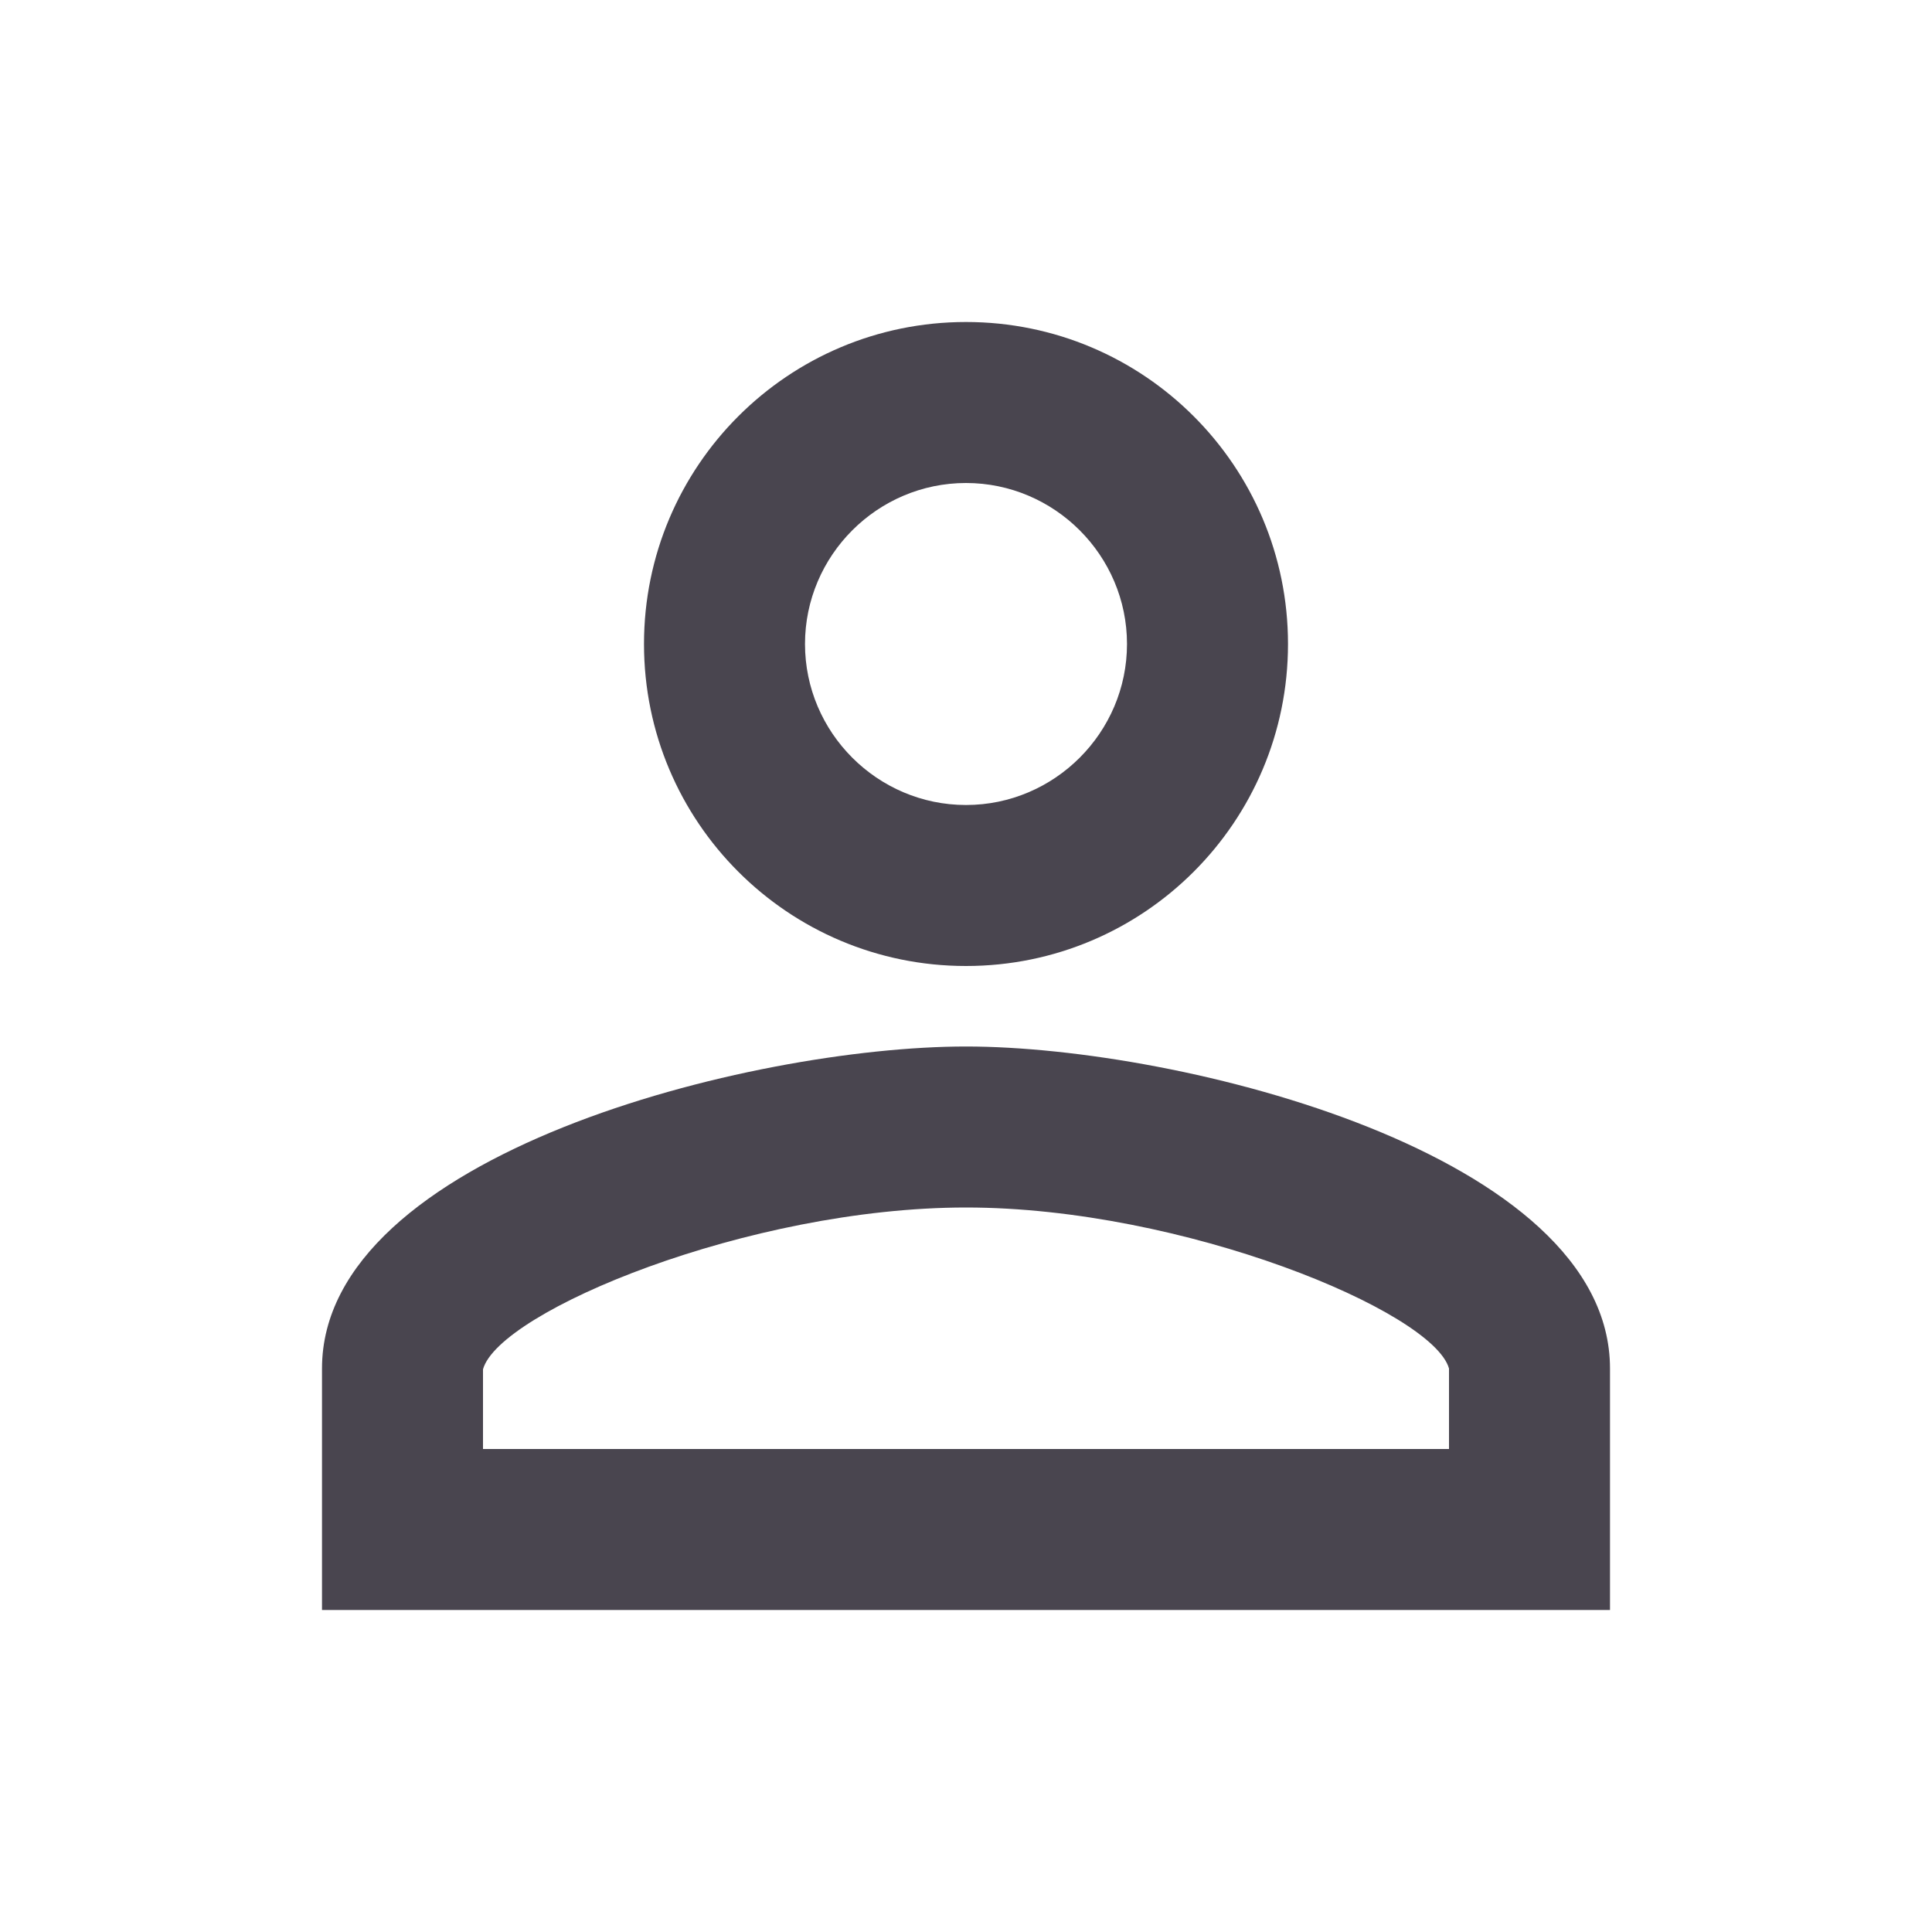
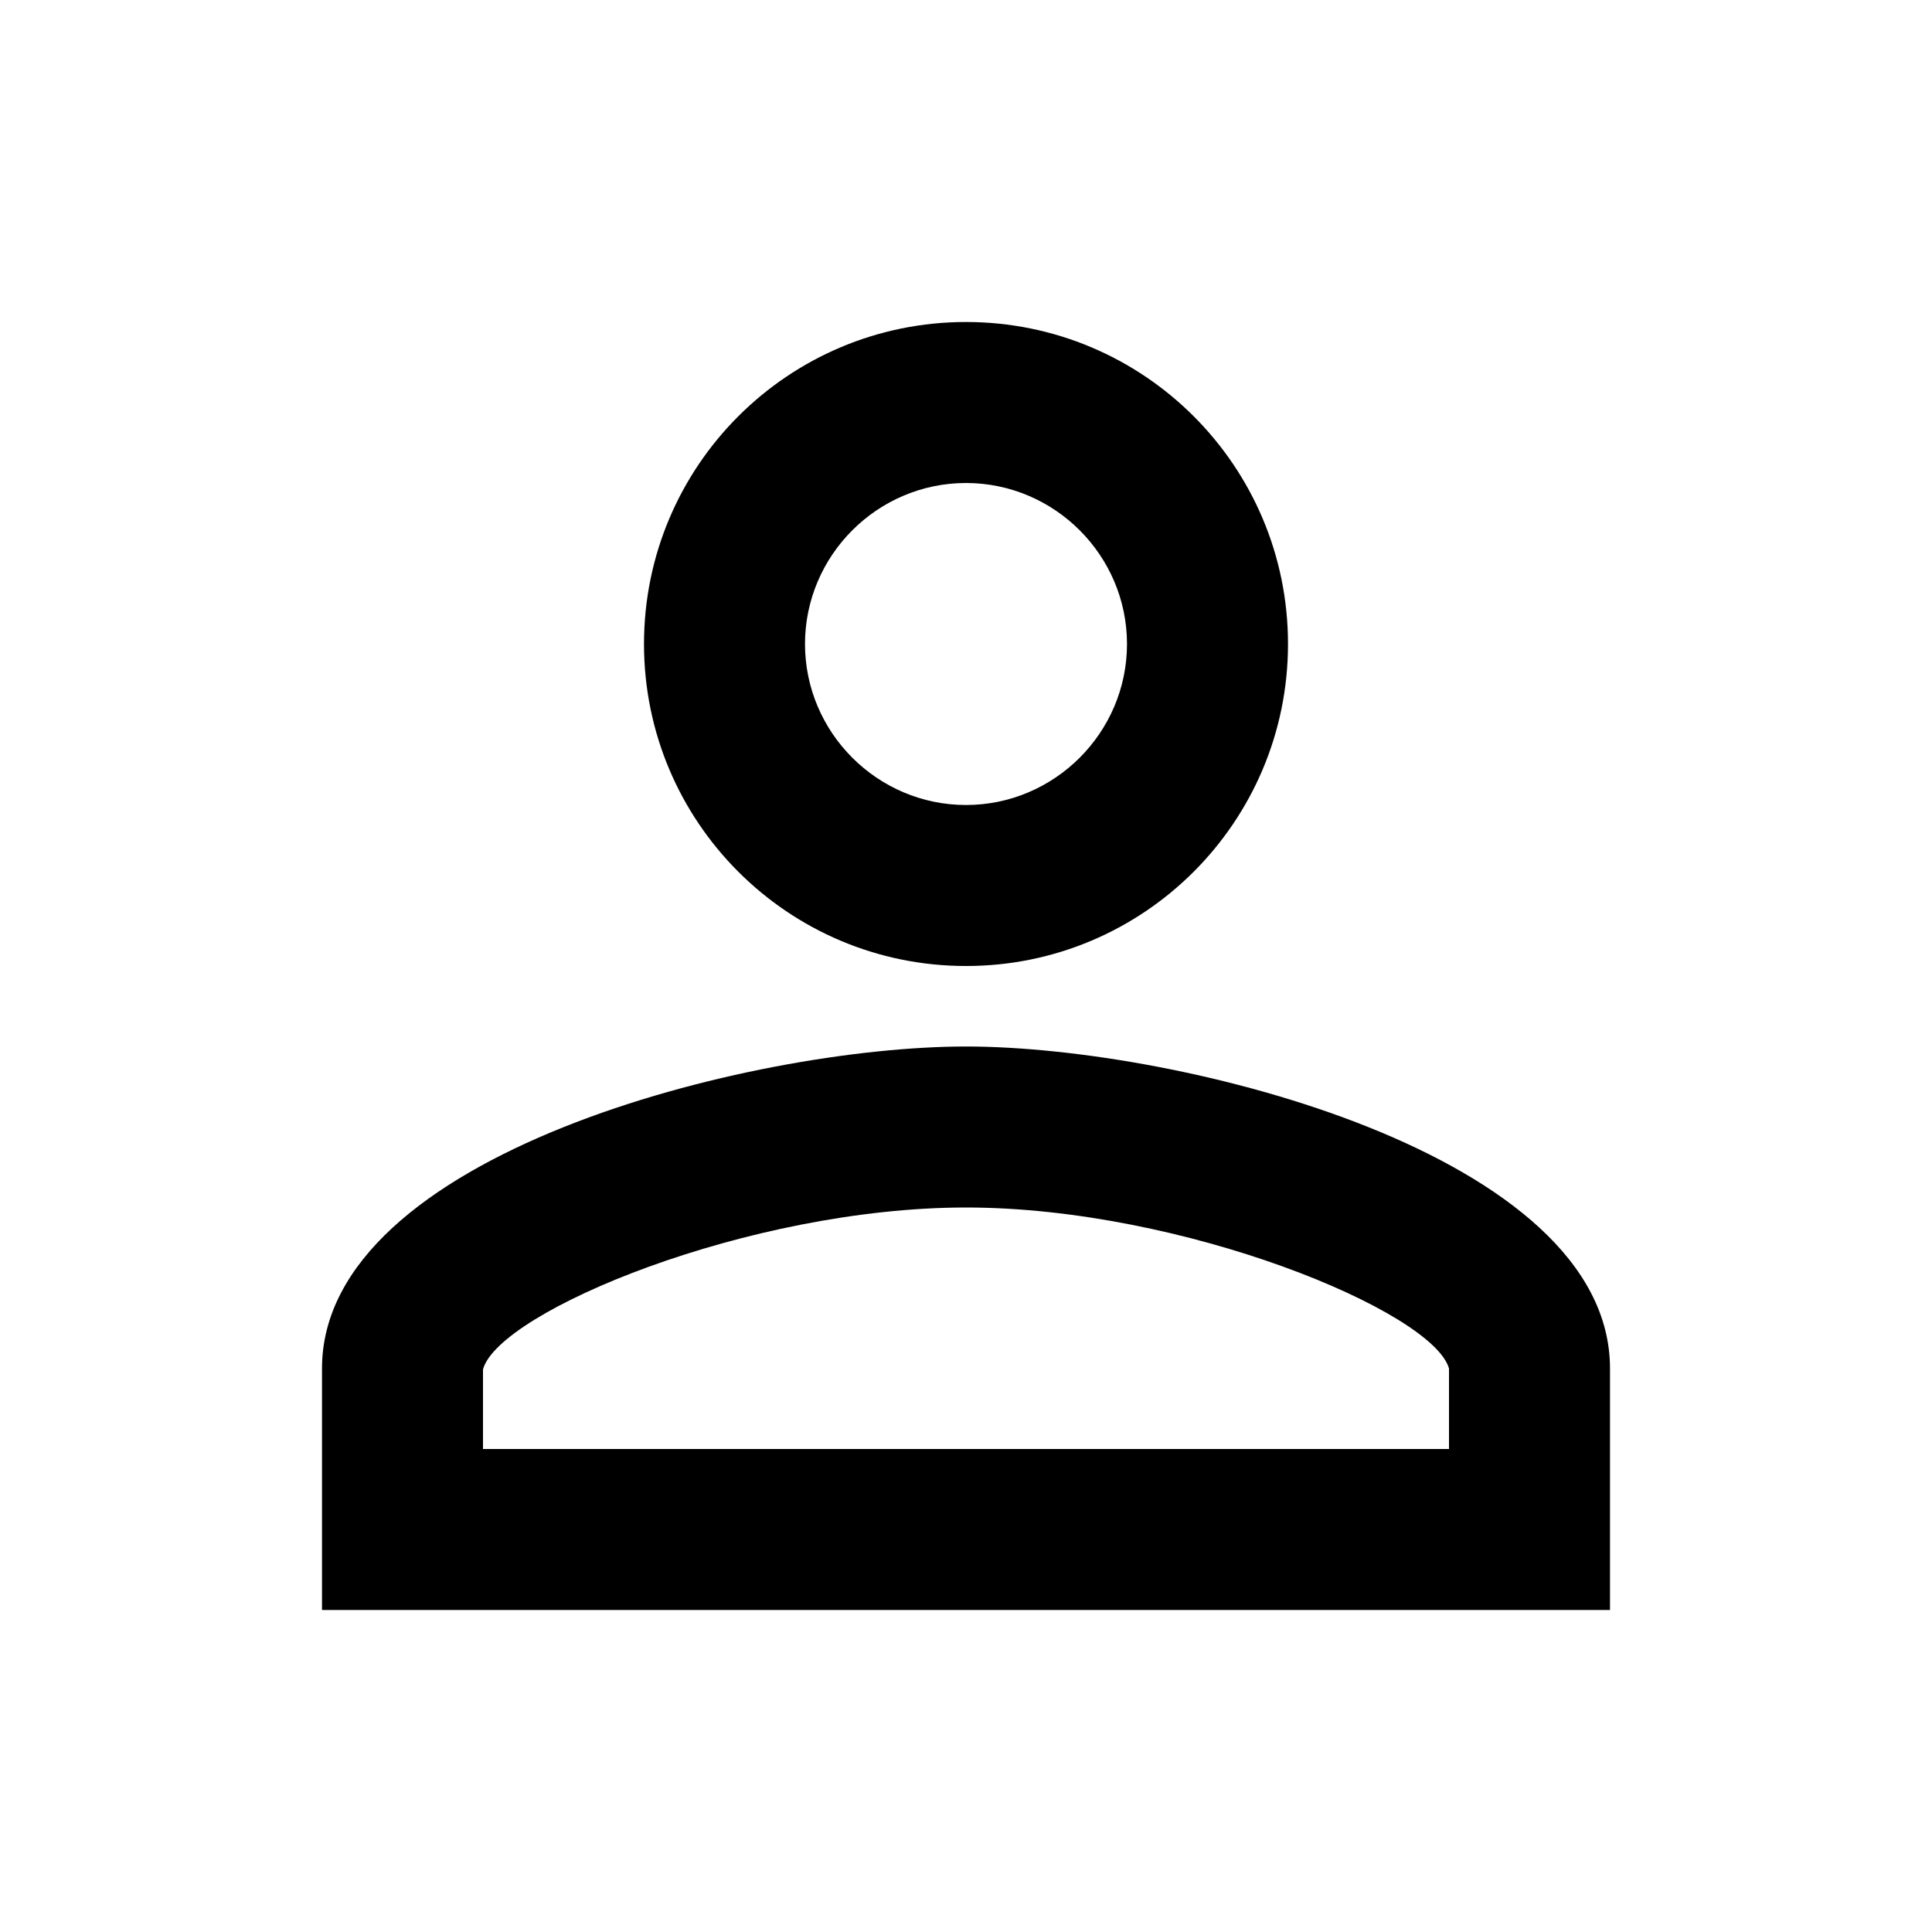
<svg xmlns="http://www.w3.org/2000/svg" width="24" height="24" viewBox="0 0 24 24" fill="none">
-   <path d="M12 6C13.1 6 14 6.9 14 8C14 9.1 13.1 10 12 10C10.9 10 10 9.1 10 8C10 6.9 10.9 6 12 6ZM12 15C14.7 15 17.8 16.29 18 17V18H6V17.01C6.2 16.29 9.3 15 12 15ZM12 4C9.79 4 8 5.79 8 8C8 10.21 9.79 12 12 12C14.21 12 16 10.21 16 8C16 5.79 14.21 4 12 4ZM12 13C9.33 13 4 14.34 4 17V20H20V17C20 14.34 14.67 13 12 13Z" fill="#49454F" />
+   <path d="M12 6C13.1 6 14 6.9 14 8C14 9.1 13.1 10 12 10C10.9 10 10 9.1 10 8C10 6.9 10.9 6 12 6ZM12 15C14.7 15 17.8 16.29 18 17V18H6V17.01C6.2 16.29 9.3 15 12 15ZM12 4C9.79 4 8 5.79 8 8C8 10.21 9.79 12 12 12C14.21 12 16 10.21 16 8C16 5.79 14.21 4 12 4ZM12 13C9.33 13 4 14.34 4 17V20H20V17C20 14.34 14.67 13 12 13Z" fill="#000" />
</svg>
